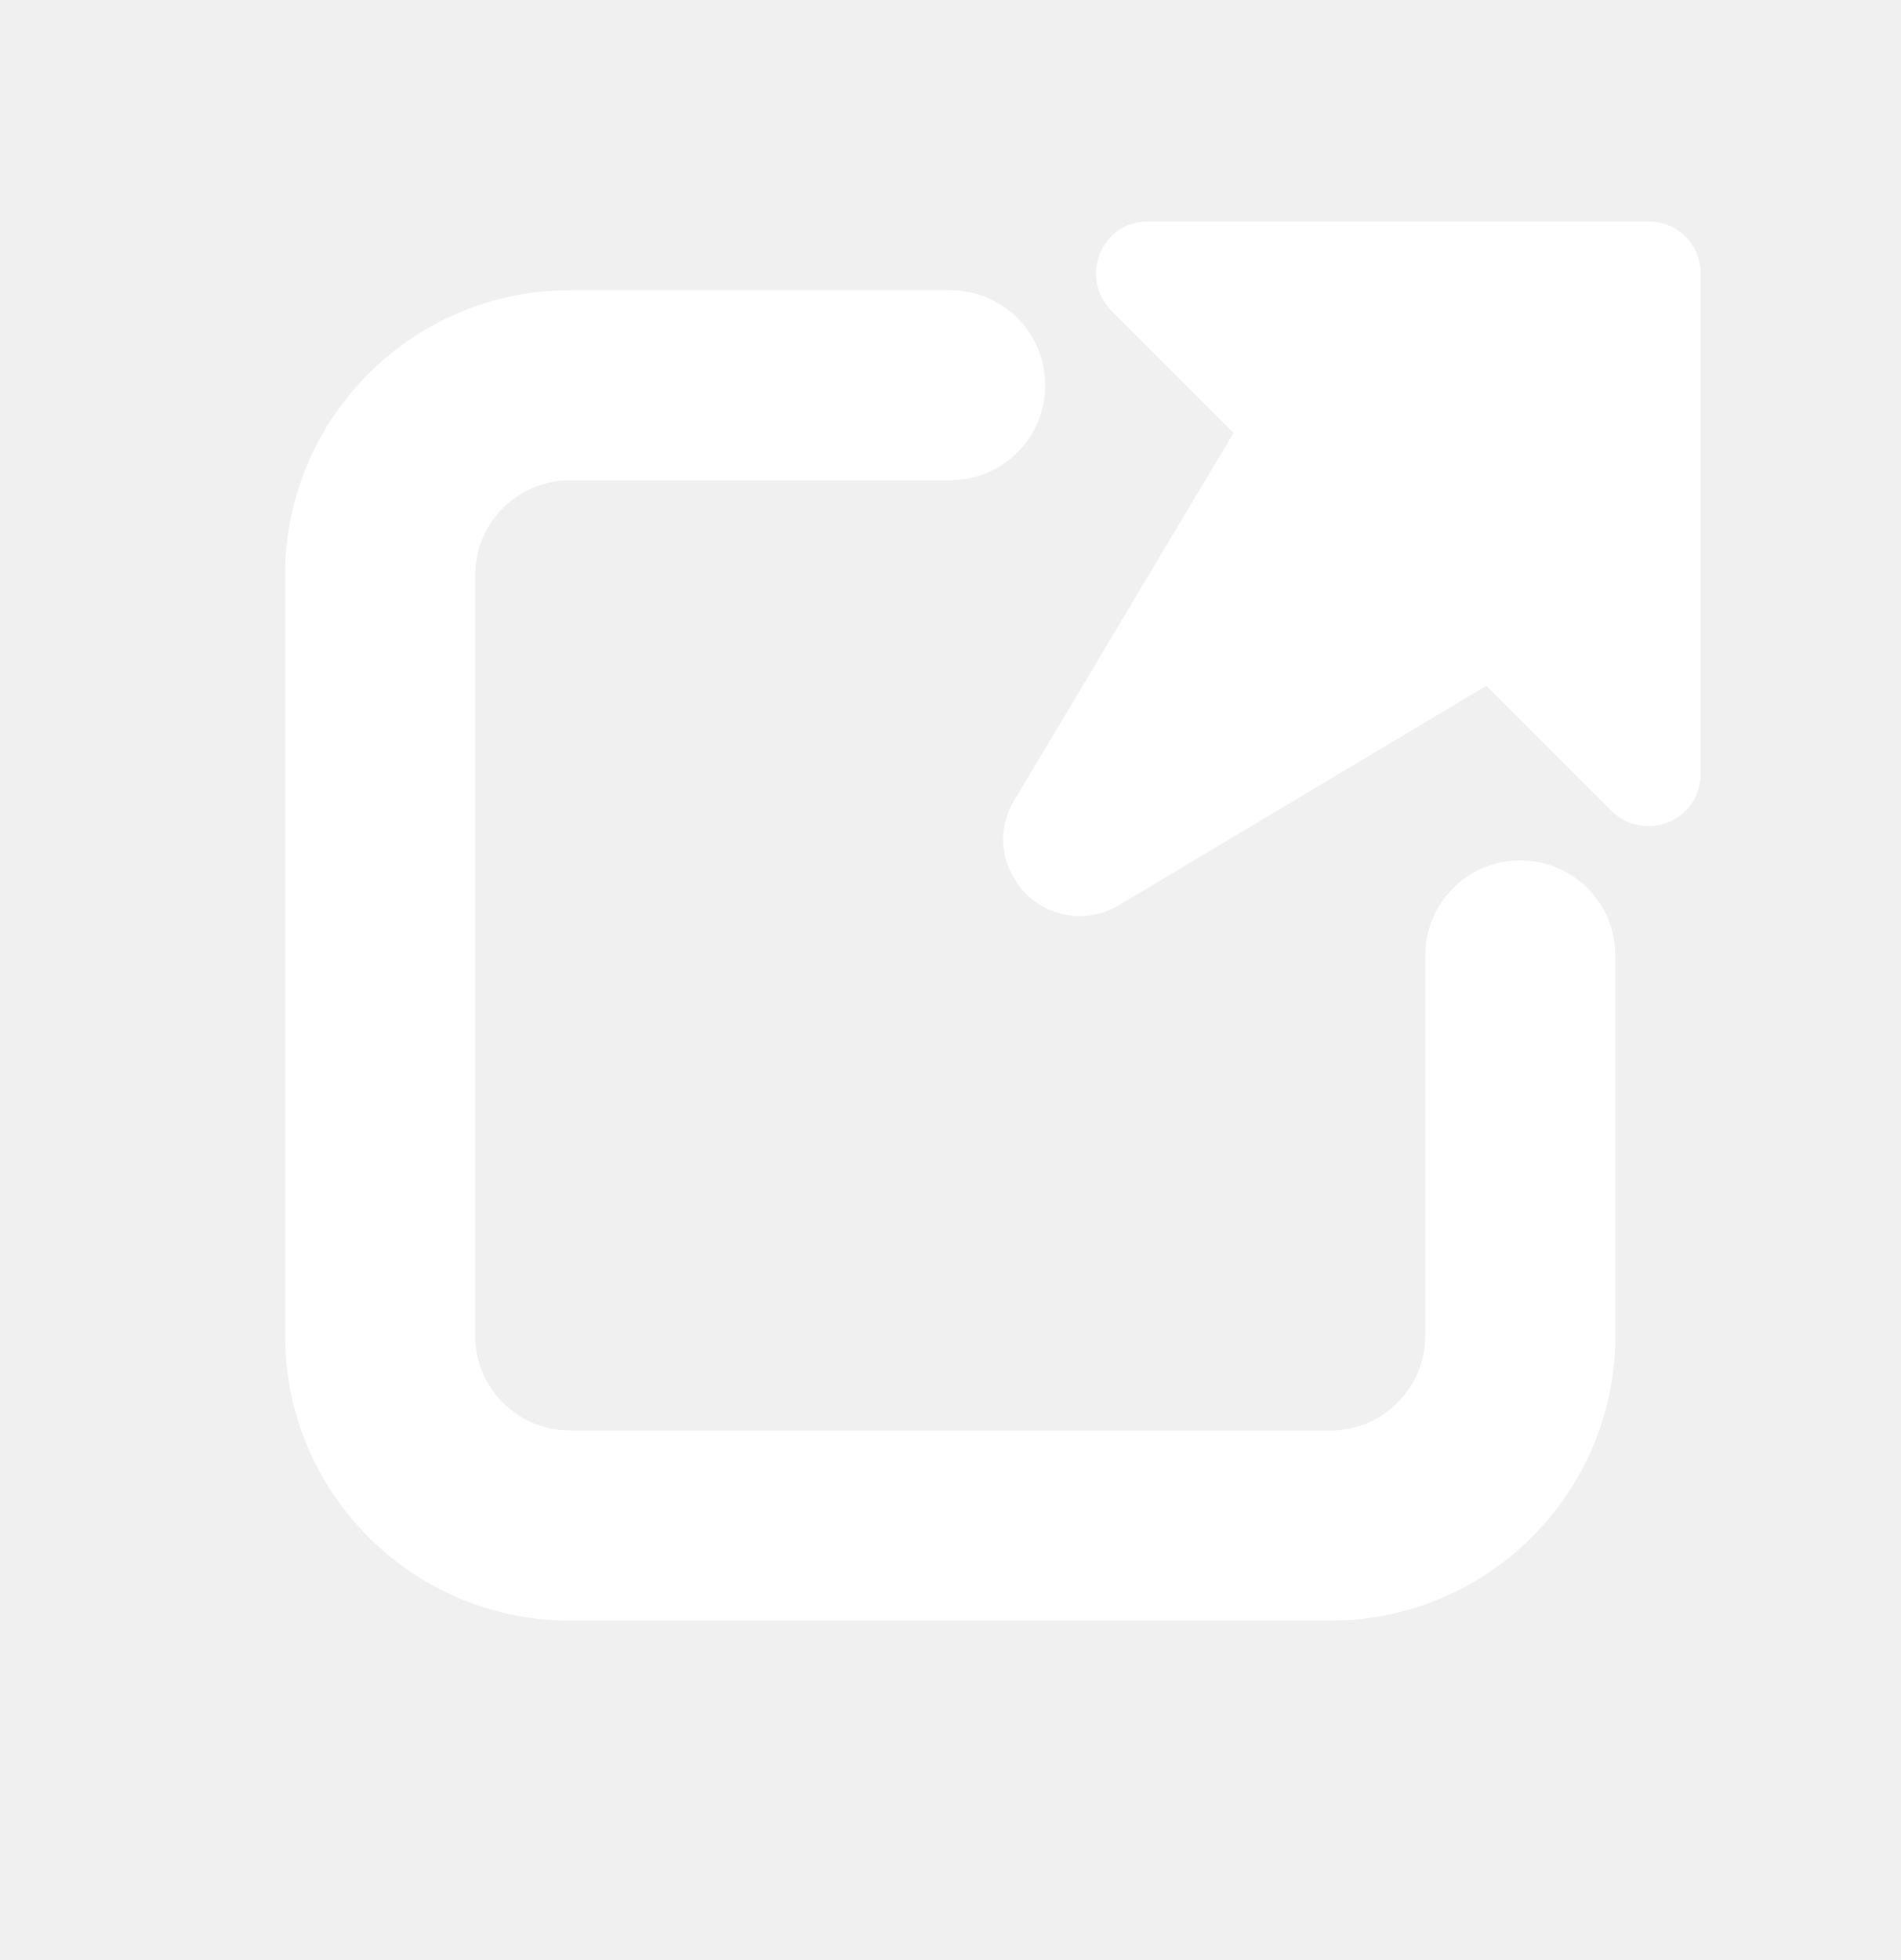
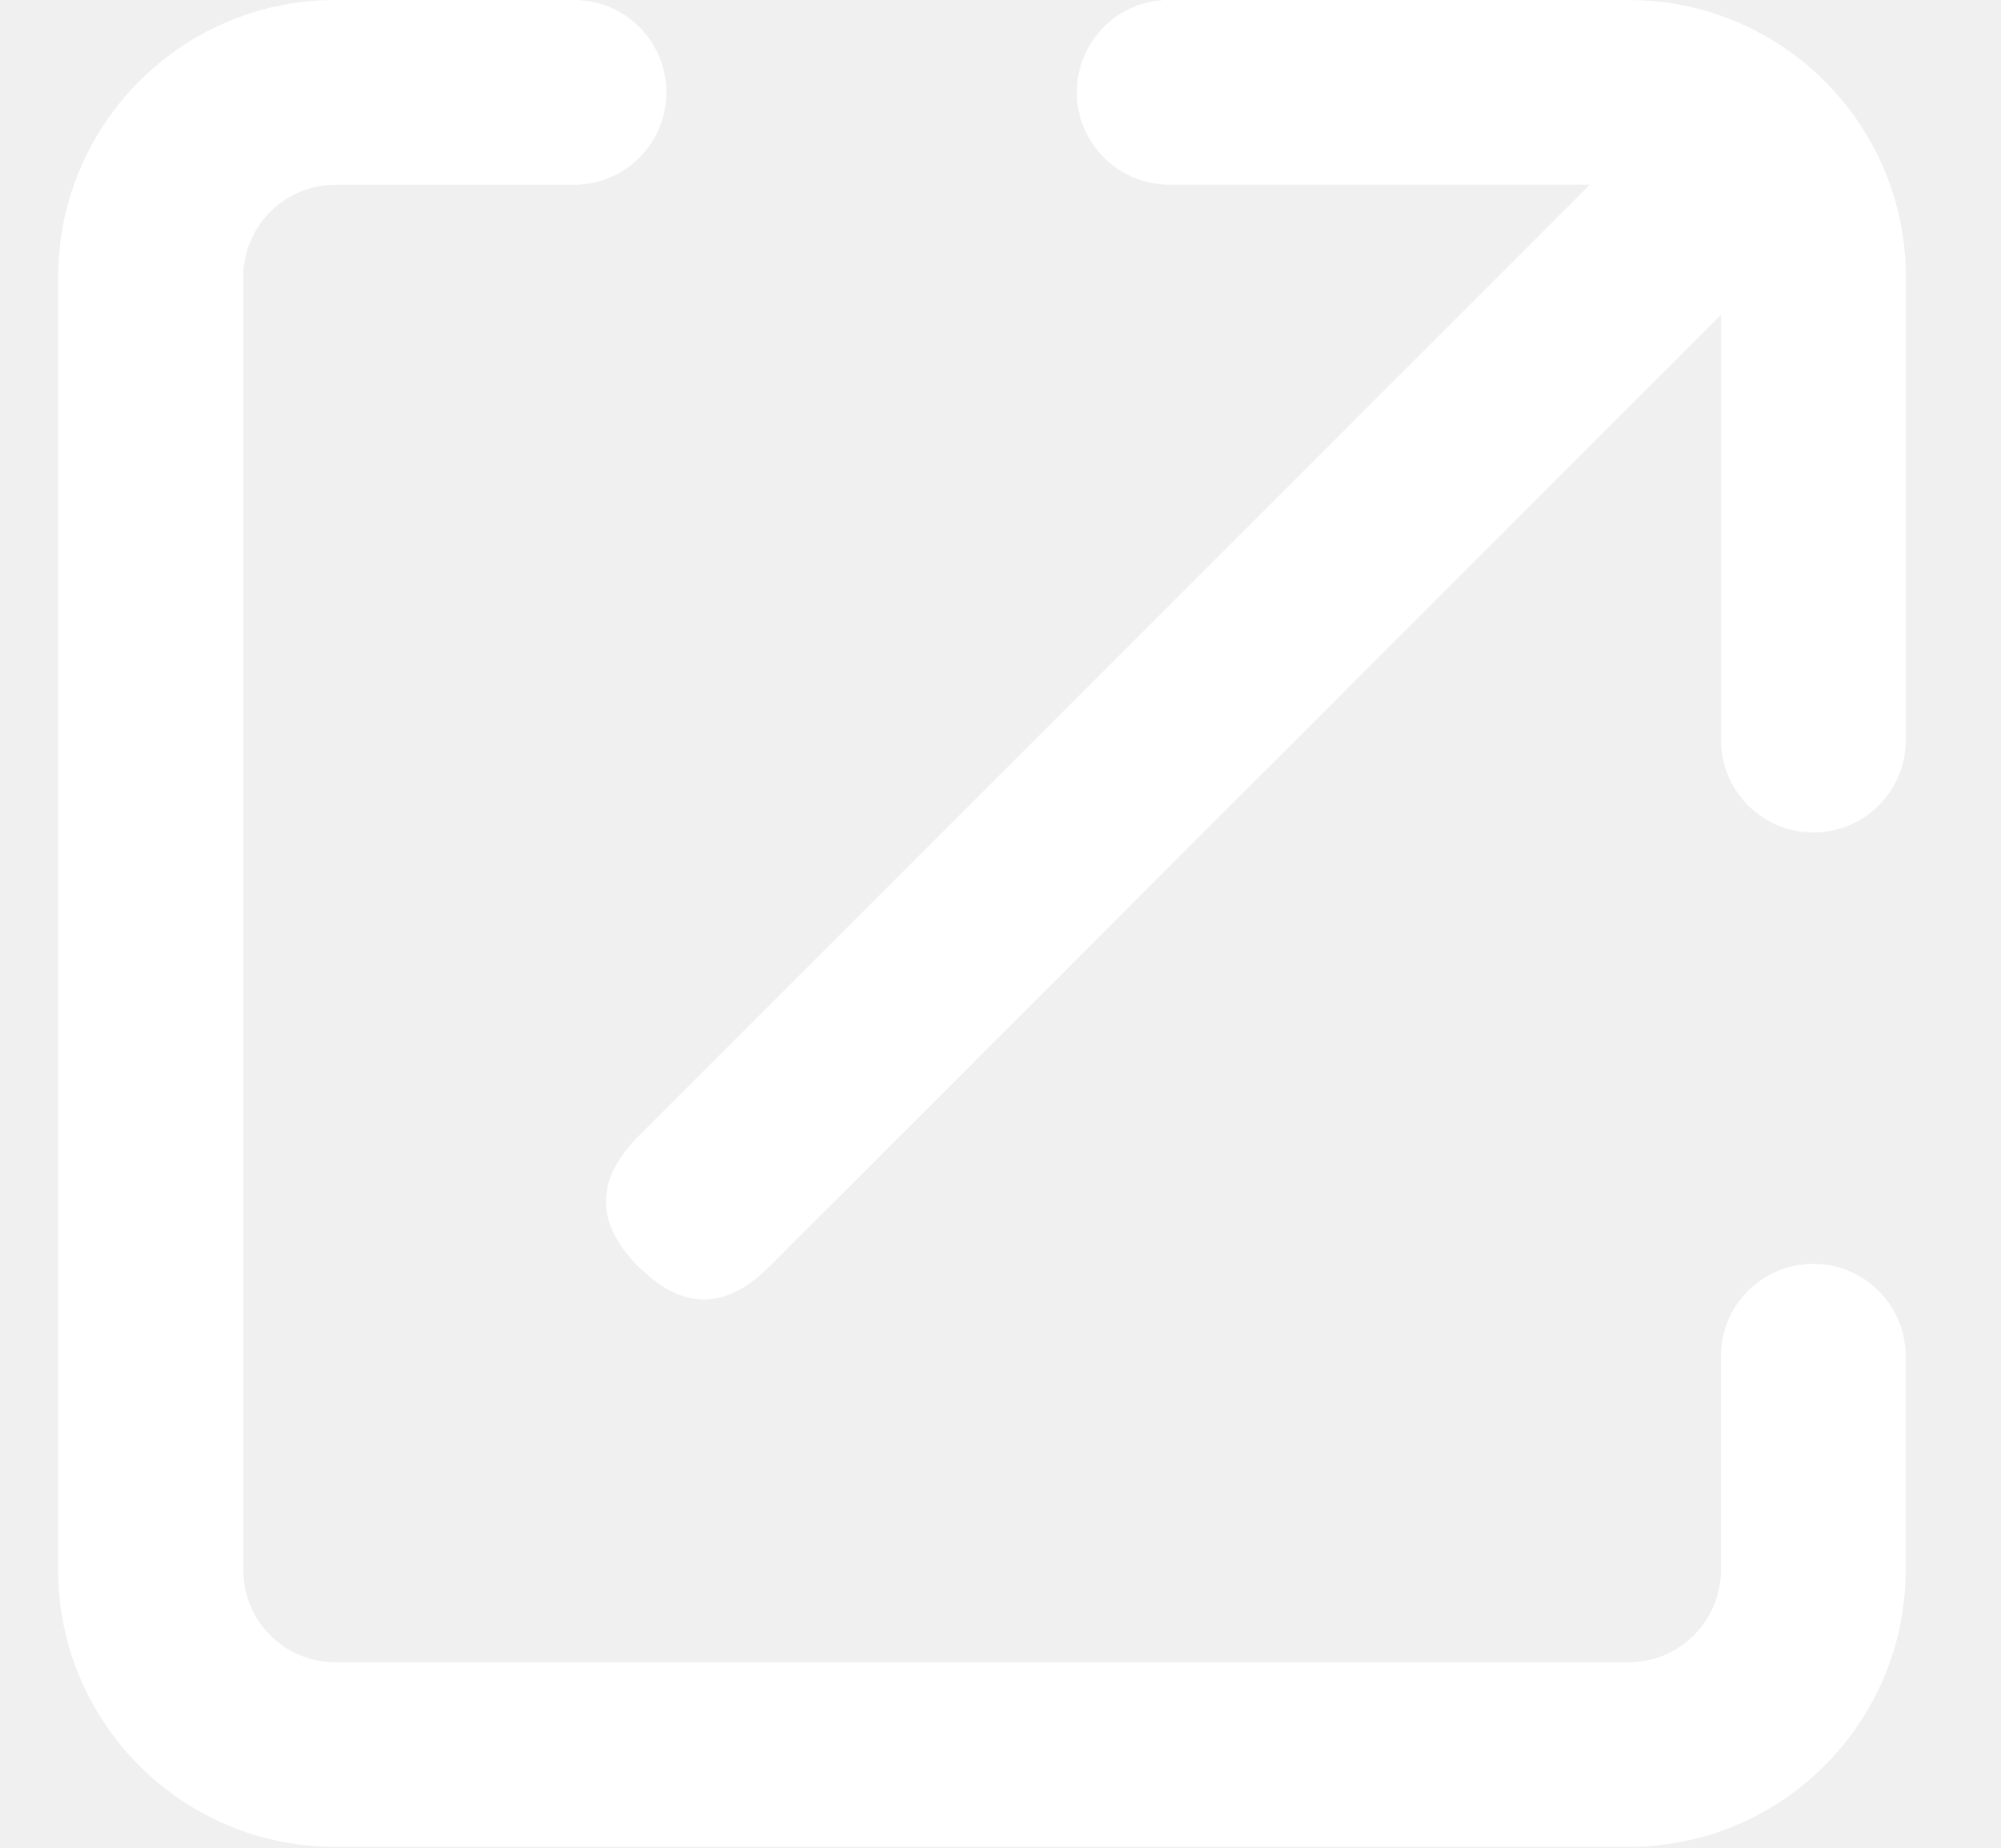
- <svg xmlns="http://www.w3.org/2000/svg" width="32" height="33" viewBox="0 0 32 33" fill="none">
-   <path fill-rule="evenodd" clip-rule="evenodd" d="M27.756 3.729H19.335C18.533 3.729 18.165 4.683 18.72 5.238L20.771 7.29L17.07 13.49C16.837 13.877 16.822 14.386 17.085 14.8C17.44 15.402 18.225 15.604 18.828 15.248L25.028 11.546L27.125 13.644C27.681 14.199 28.635 13.83 28.635 13.028V4.608C28.637 4.113 28.251 3.727 27.756 3.729ZM17.6 6.486C17.6 5.602 16.884 4.886 16 4.886H9.6L9.318 4.894C6.798 5.04 4.8 7.13 4.8 9.686V22.486L4.808 22.768C4.954 25.288 7.044 27.286 9.6 27.286H22.4L22.682 27.278C25.202 27.132 27.2 25.042 27.2 22.486V16.086L27.189 15.899C27.097 15.104 26.421 14.486 25.6 14.486C24.716 14.486 24 15.202 24 16.086V22.486L23.989 22.672C23.897 23.468 23.221 24.086 22.4 24.086H9.6L9.413 24.075C8.618 23.983 8 23.306 8 22.486V9.686L8.011 9.499C8.103 8.704 8.78 8.086 9.6 8.086H16L16.187 8.075C16.982 7.983 17.6 7.306 17.6 6.486Z" fill="#FFFFFF" />
+ <svg xmlns="http://www.w3.org/2000/svg" t="1782287128678" class="icon" viewBox="0 0 1109 1024" version="1.1" p-id="20273" width="216.602" height="200">
+   <path d="M317.412 0.005a51.195 51.195 0 0 1 1.451 102.391H186.01a51.195 51.195 0 0 0-51.195 49.745v718.017a51.195 51.195 0 0 0 49.745 51.195h718.017a51.195 51.195 0 0 0 51.195-49.83V752.408a51.195 51.195 0 0 1 102.391-1.451V870.158a153.586 153.586 0 0 1-151.027 153.501H185.84a153.586 153.586 0 0 1-153.586-151.027V153.592A153.586 153.586 0 0 1 183.45 0.005h134.132z m585.335 0a153.586 153.586 0 0 1 153.501 151.027v258.452a51.195 51.195 0 0 1-102.391 1.451V174.496L426.288 702.151c-21.673 21.673-43.431 23.891-65.104 6.485l-7.253-6.485c-24.147-24.147-24.147-48.294 0-72.442l527.313-527.399H646.77A51.195 51.195 0 0 1 645.319 0.005h257.428z" fill="#ffffff" p-id="20274" />
</svg>
